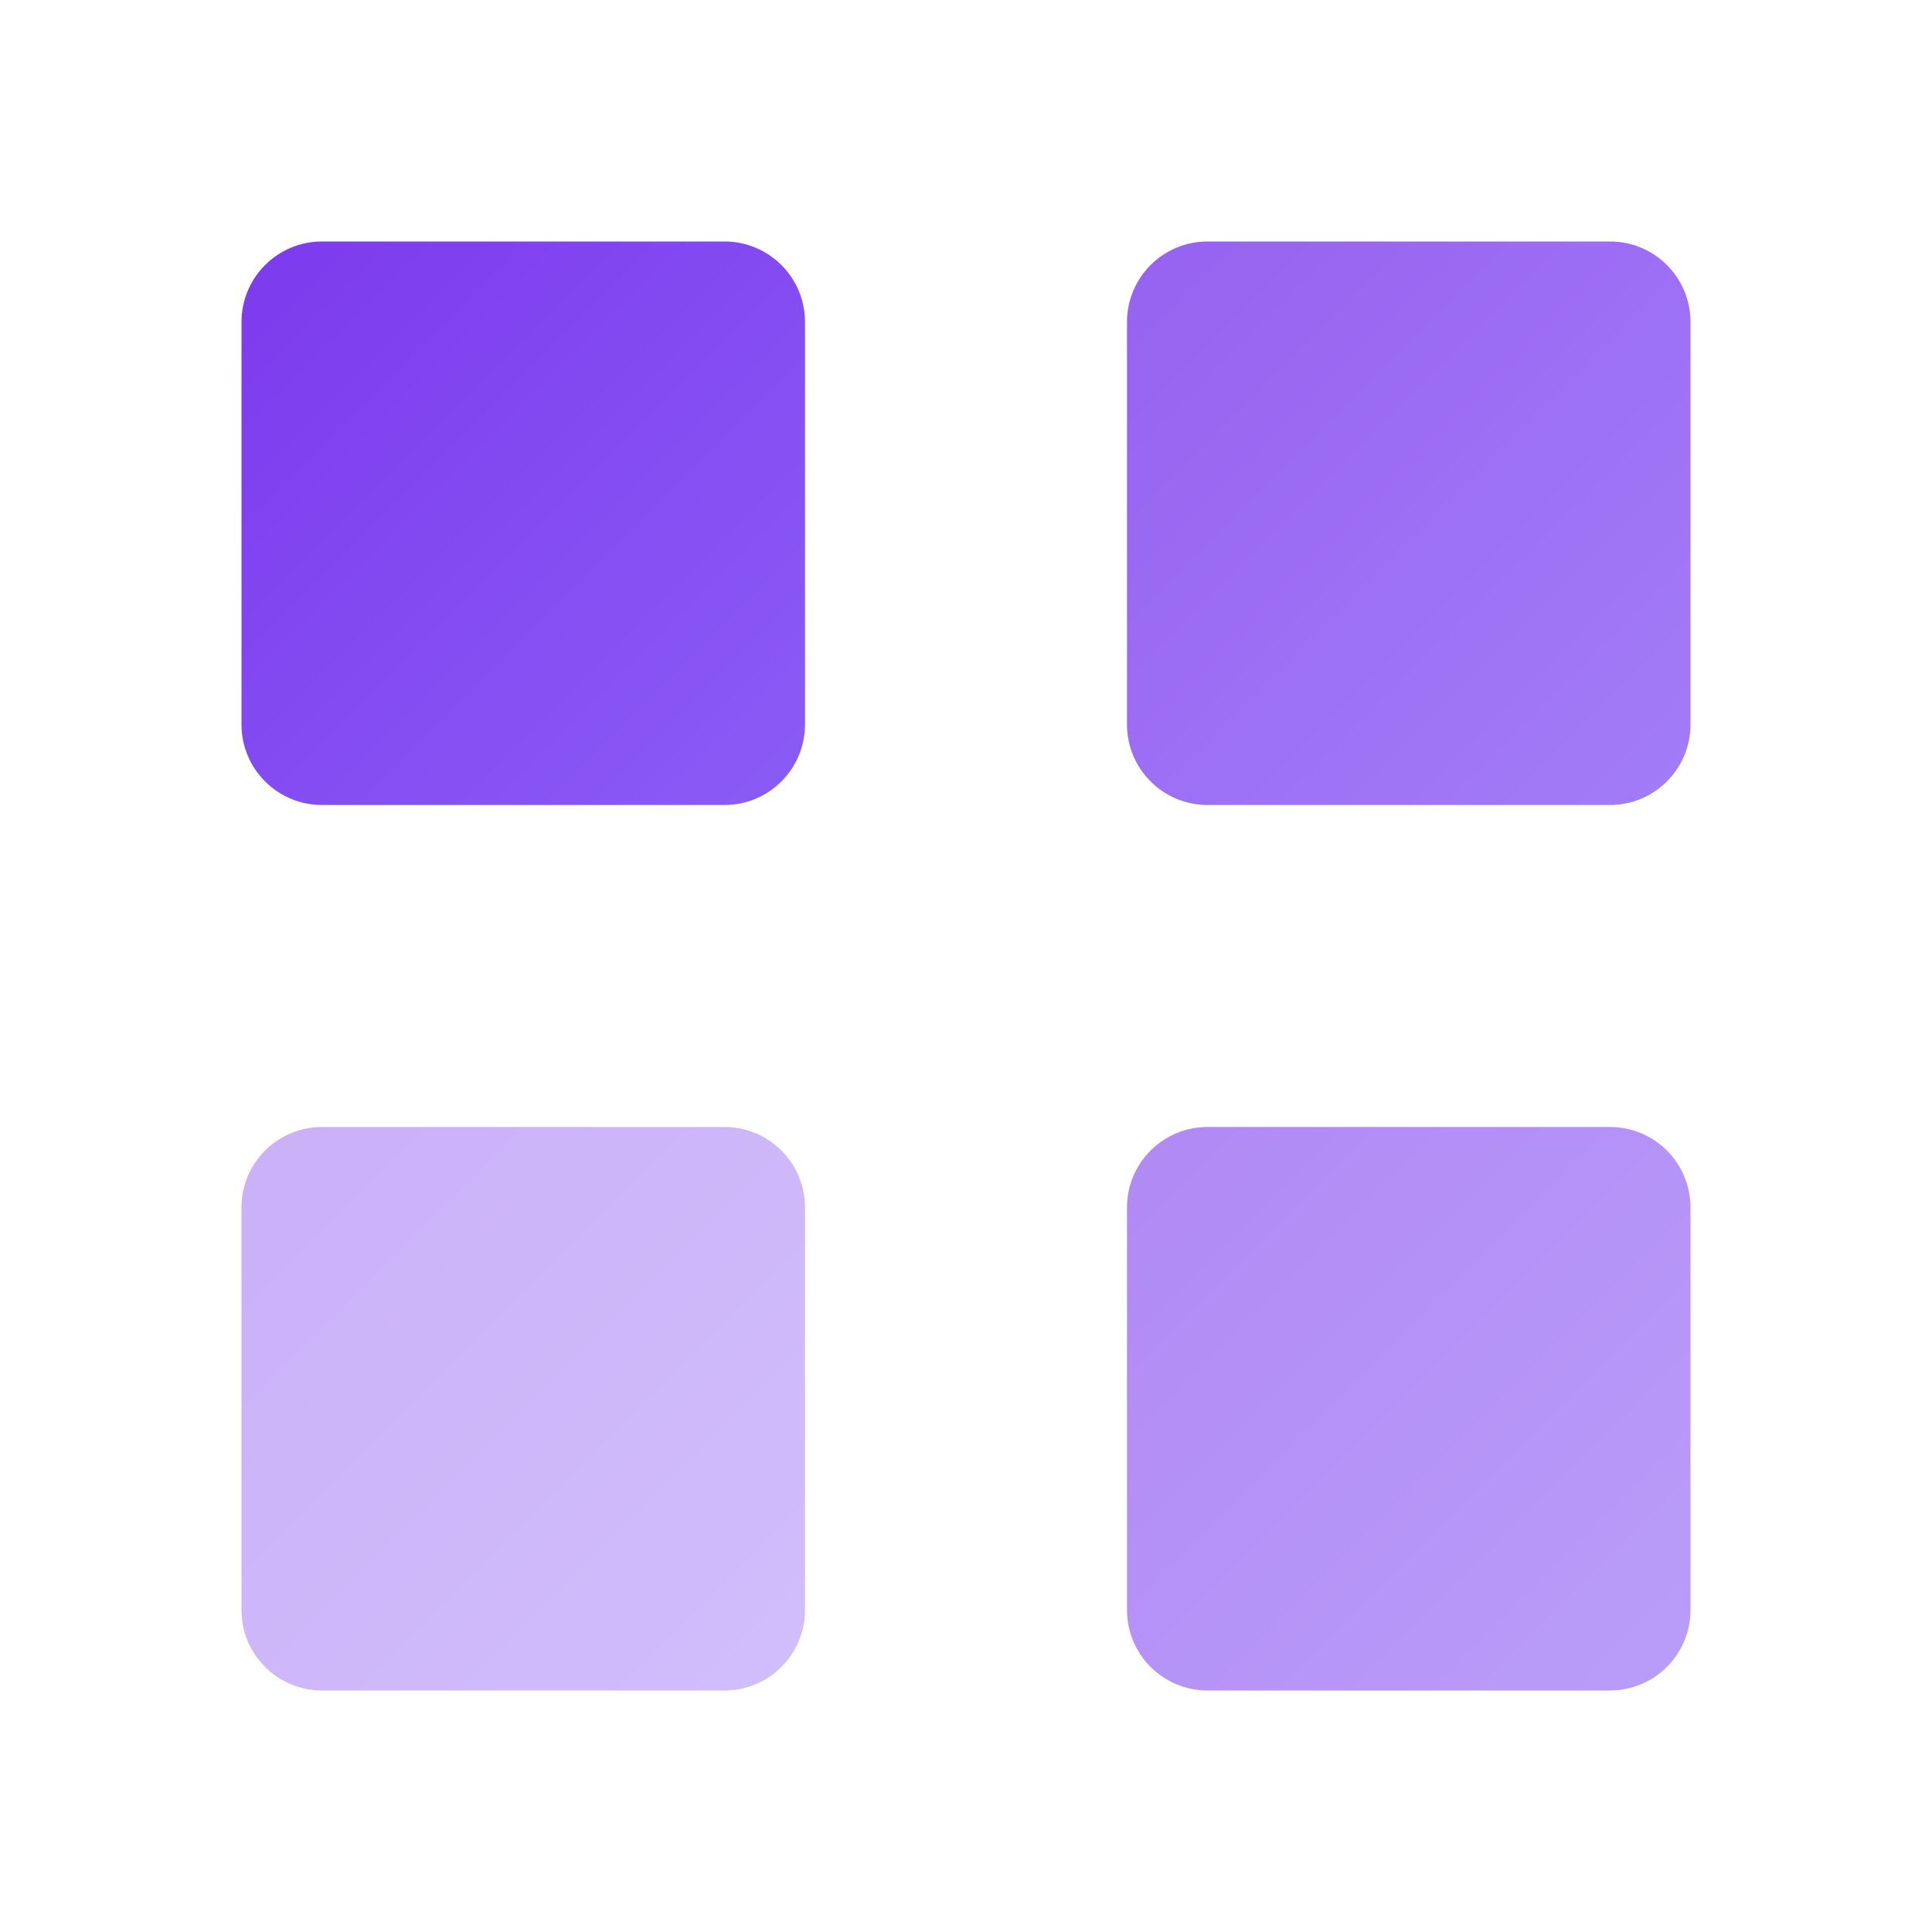
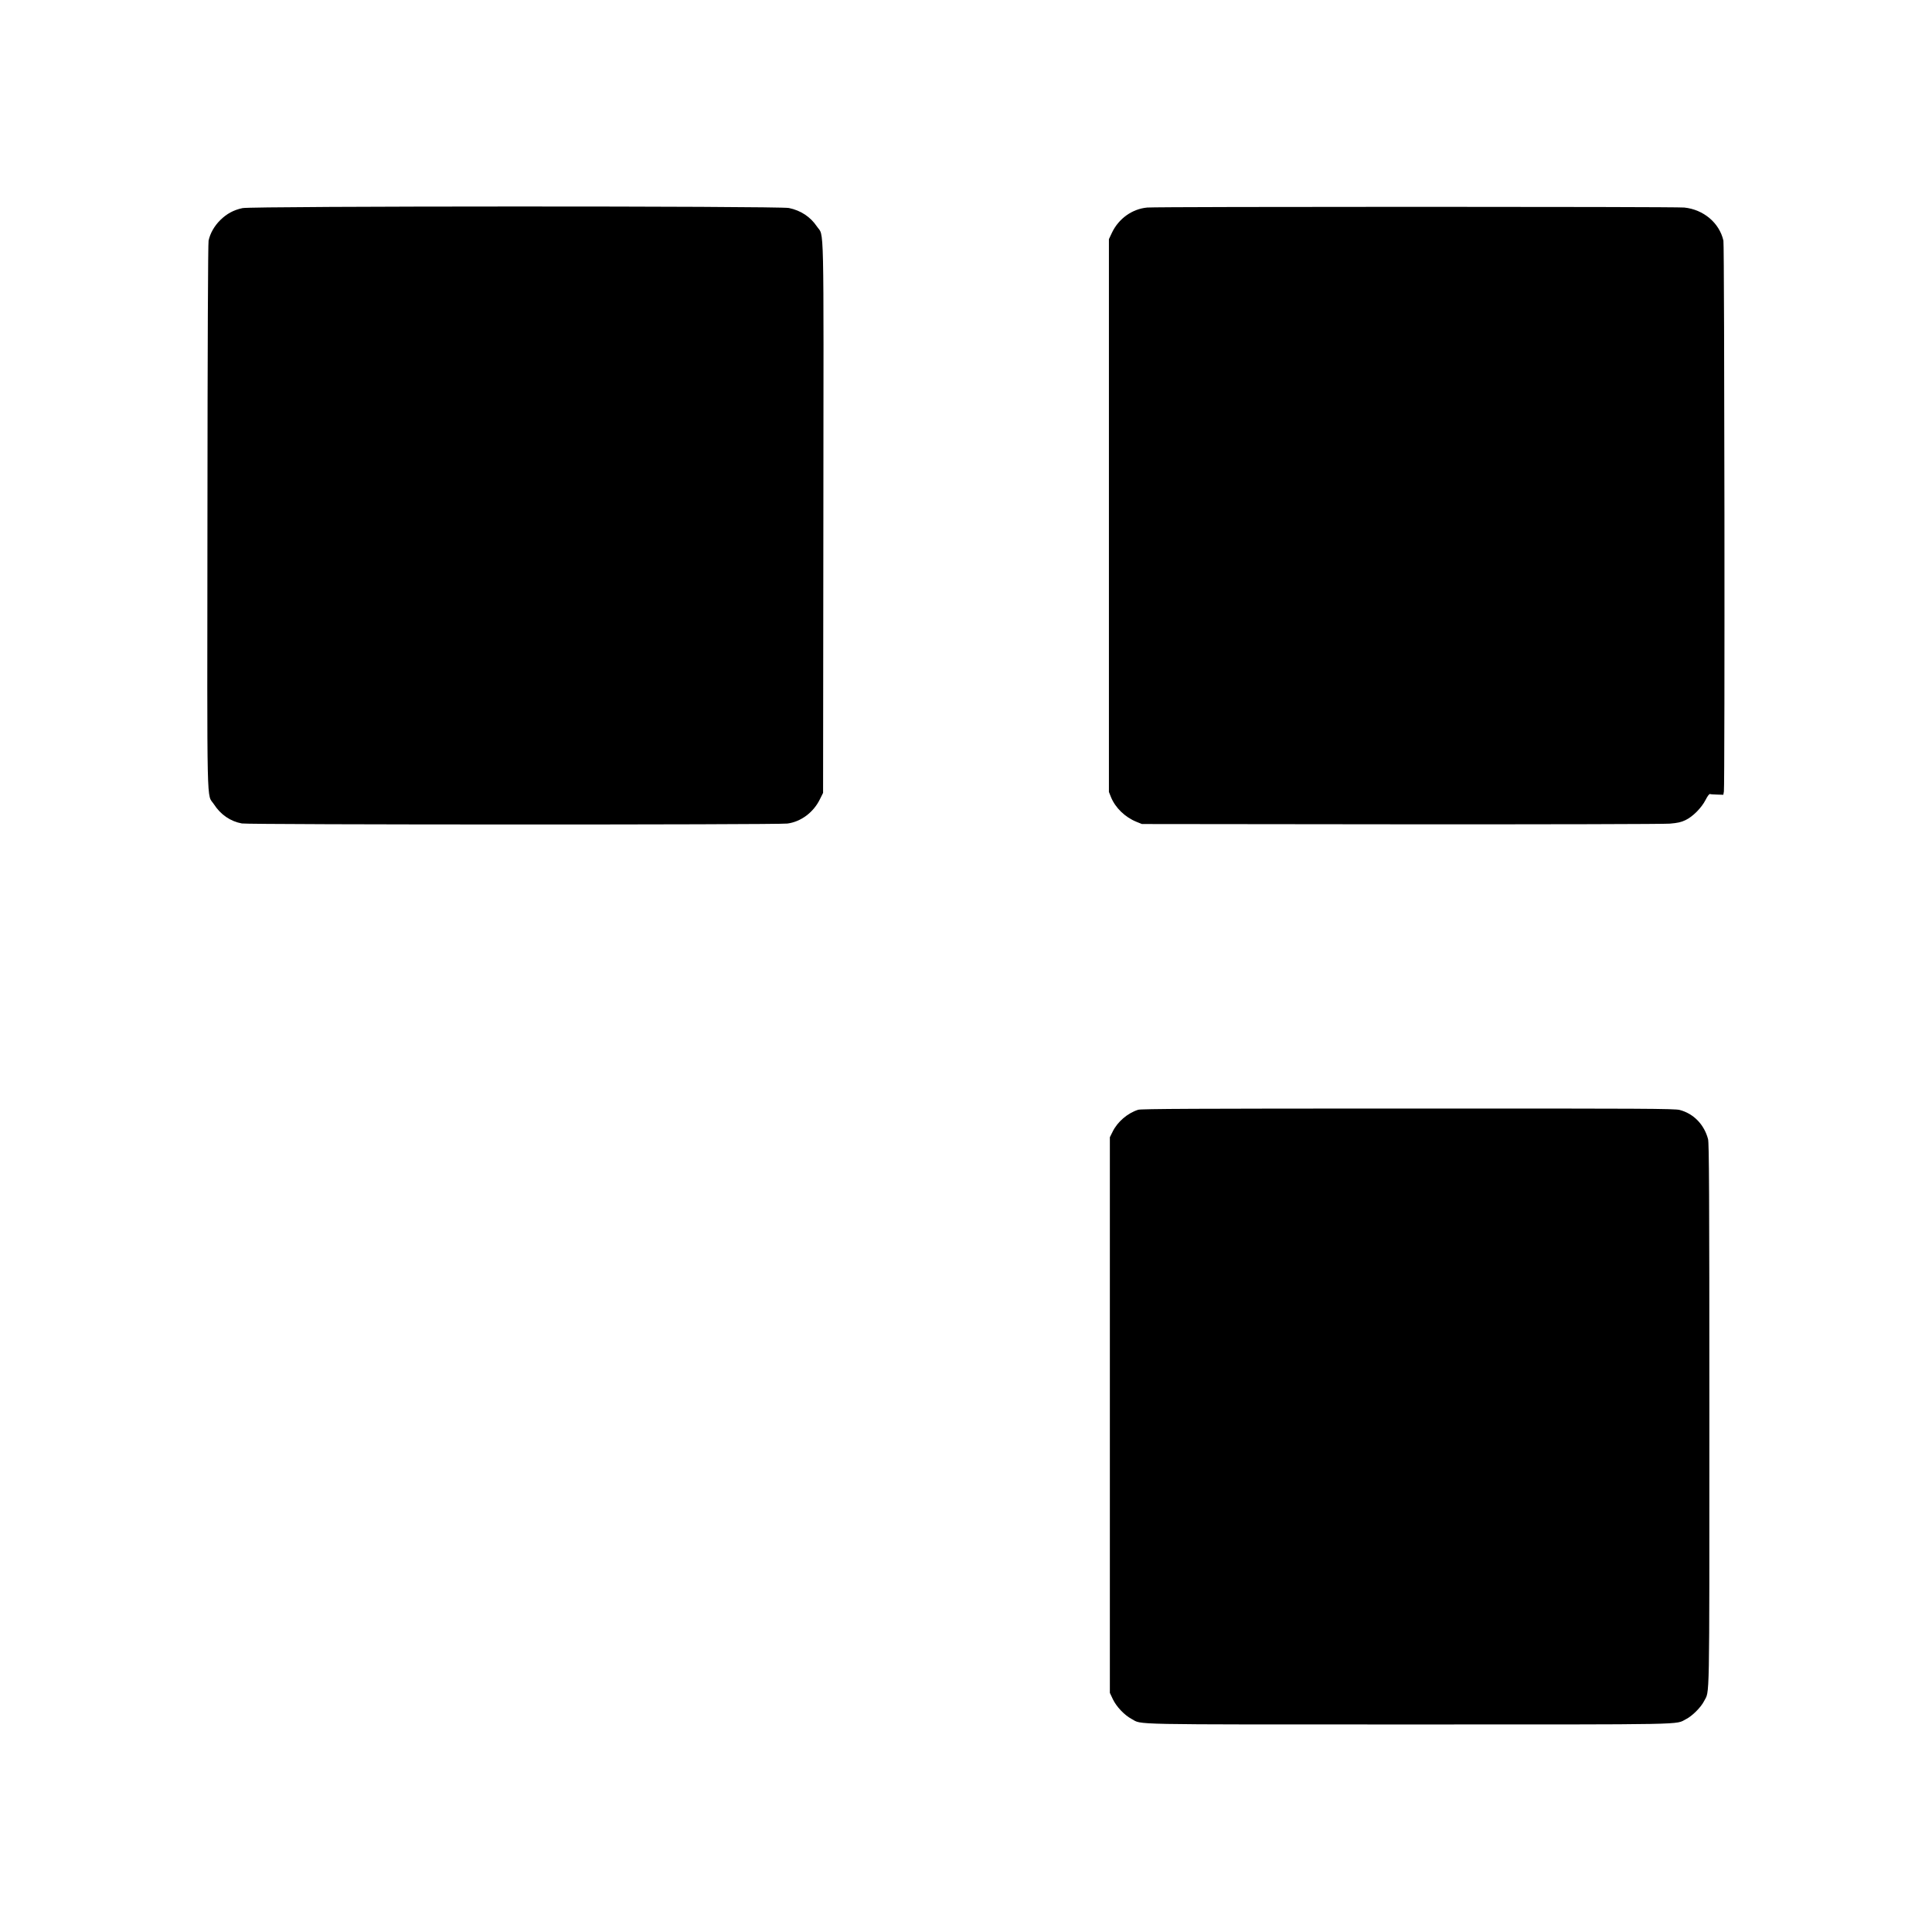
- <svg xmlns="http://www.w3.org/2000/svg" width="32" height="32" viewBox="0 0 24 24" fill="none">
-   <defs>
-     <linearGradient id="gradient" x1="0%" y1="0%" x2="100%" y2="100%">
-       <stop offset="0%" style="stop-color:#7c3aed;stop-opacity:1" />
-       <stop offset="100%" style="stop-color:#8b5cf6;stop-opacity:1" />
-     </linearGradient>
-   </defs>
-   <rect x="3" y="3" width="7" height="7" rx="1" fill="url(#gradient)" />
-   <rect x="14" y="3" width="7" height="7" rx="1" fill="url(#gradient)" opacity="0.8" />
-   <rect x="14" y="14" width="7" height="7" rx="1" fill="url(#gradient)" opacity="0.6" />
-   <rect x="3" y="14" width="7" height="7" rx="1" fill="url(#gradient)" opacity="0.4" />
+ <svg xmlns="http://www.w3.org/2000/svg" version="1.0" width="2048pt" height="2048pt" viewBox="0 0 2048 2048" preserveAspectRatio="xMidYMid meet">
+   <g transform="translate(0,2048) scale(0.1,-0.1)" fill="#000000" stroke="none">
+     <path d="M2571 18274 c-95 -20 -168 -60 -237 -128 -63 -63 -106 -139 -123 -217 -6 -28 -11 -1103 -12 -2924 -3 -3220 -10 -2929 69 -3051 71 -110 175 -181 296 -203 77 -14 5675 -15 5783 -1 143 19 276 118 344 257 l34 68 3 2910 c3 3259 10 2977 -69 3095 -68 101 -170 169 -296 195 -100 22 -5695 21 -5792 -1z" />
+     <path d="M12162 18280 c-159 -14 -303 -116 -375 -267 l-32 -68 0 -2930 0 -2930 22 -55 c46 -113 149 -213 271 -262 l57 -23 2745 -3 c1577 -1 2790 2 2851 7 82 7 119 15 165 37 77 36 170 129 214 215 21 41 39 65 47 62 6 -3 41 -5 77 -6 l64 -2 6 35 c11 65 6 5792 -5 5839 -43 189 -211 330 -415 351 -103 10 -5568 10 -5692 0z" />
+     <path d="M12065 8716 c-113 -36 -220 -128 -271 -233 l-29 -58 0 -2945 0 -2945 32 -68 c38 -79 122 -168 199 -209 116 -62 -97 -58 2939 -58 3025 0 2819 -4 2937 56 66 33 158 125 191 190 61 122 57 -119 57 3035 0 2370 -3 2883 -14 2924 -41 155 -154 271 -301 309 -53 14 -361 16 -2880 15 -2249 0 -2828 -3 -2860 -13z" />
+   </g>
</svg>
